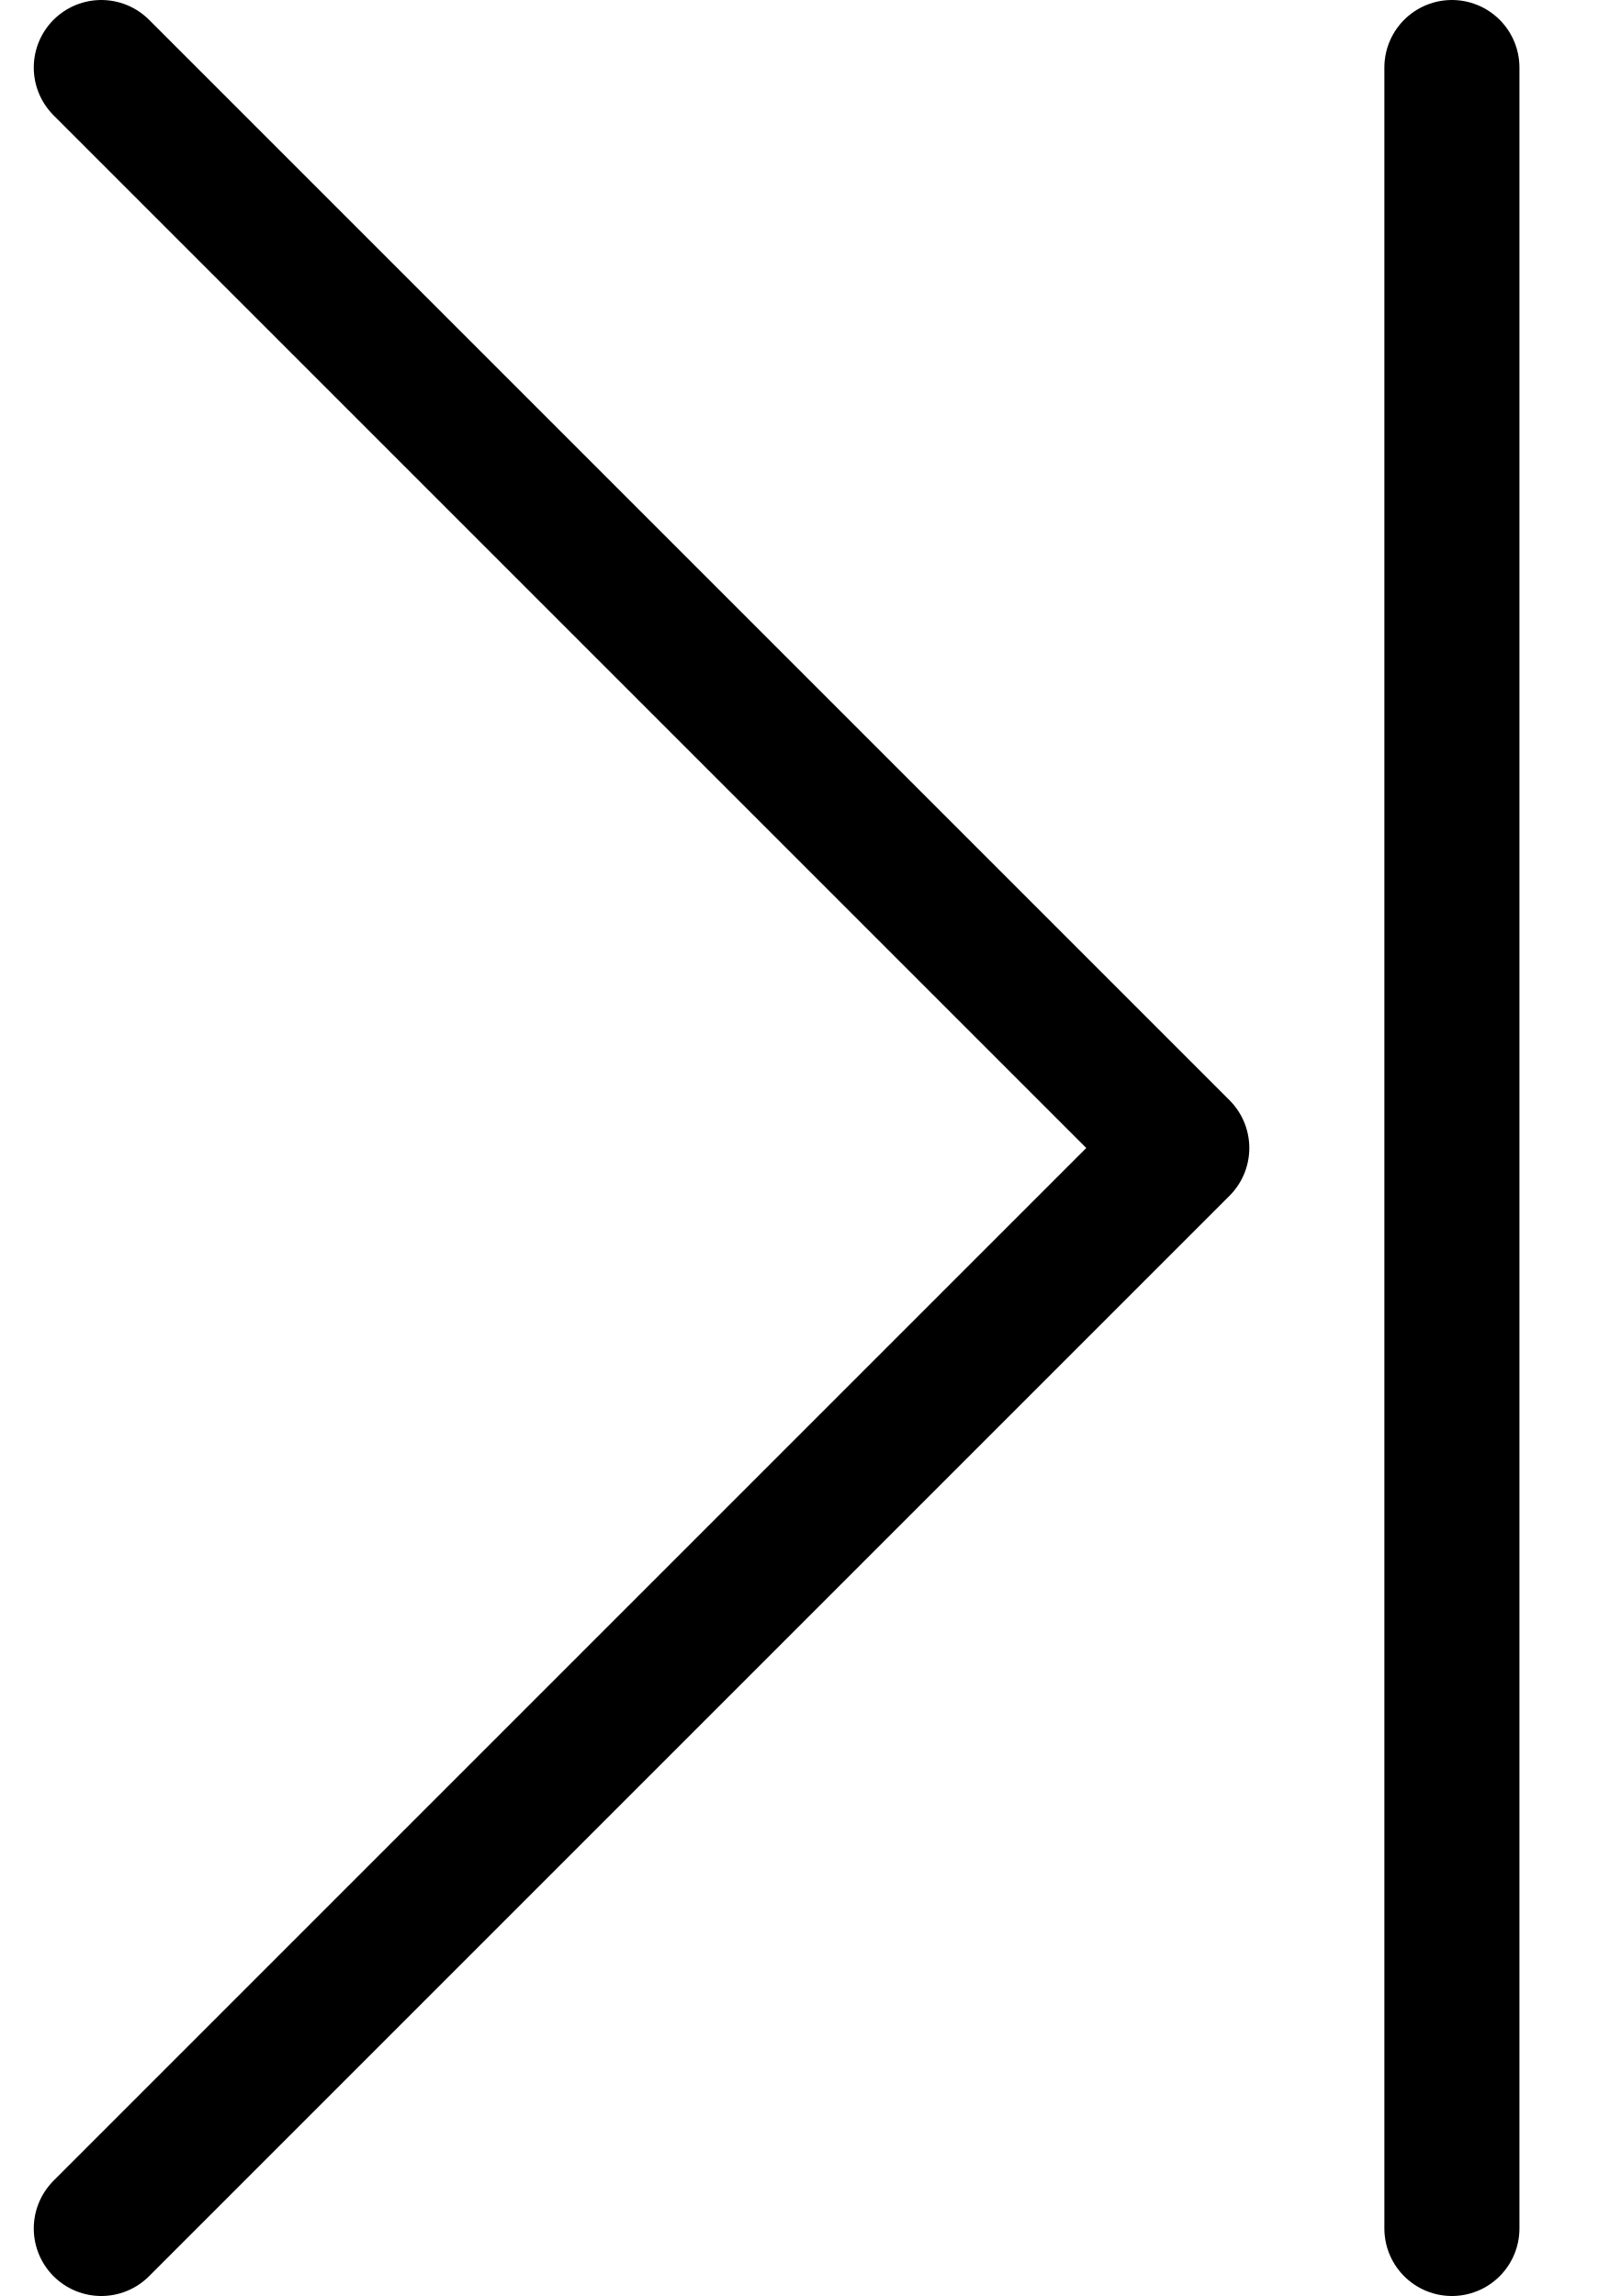
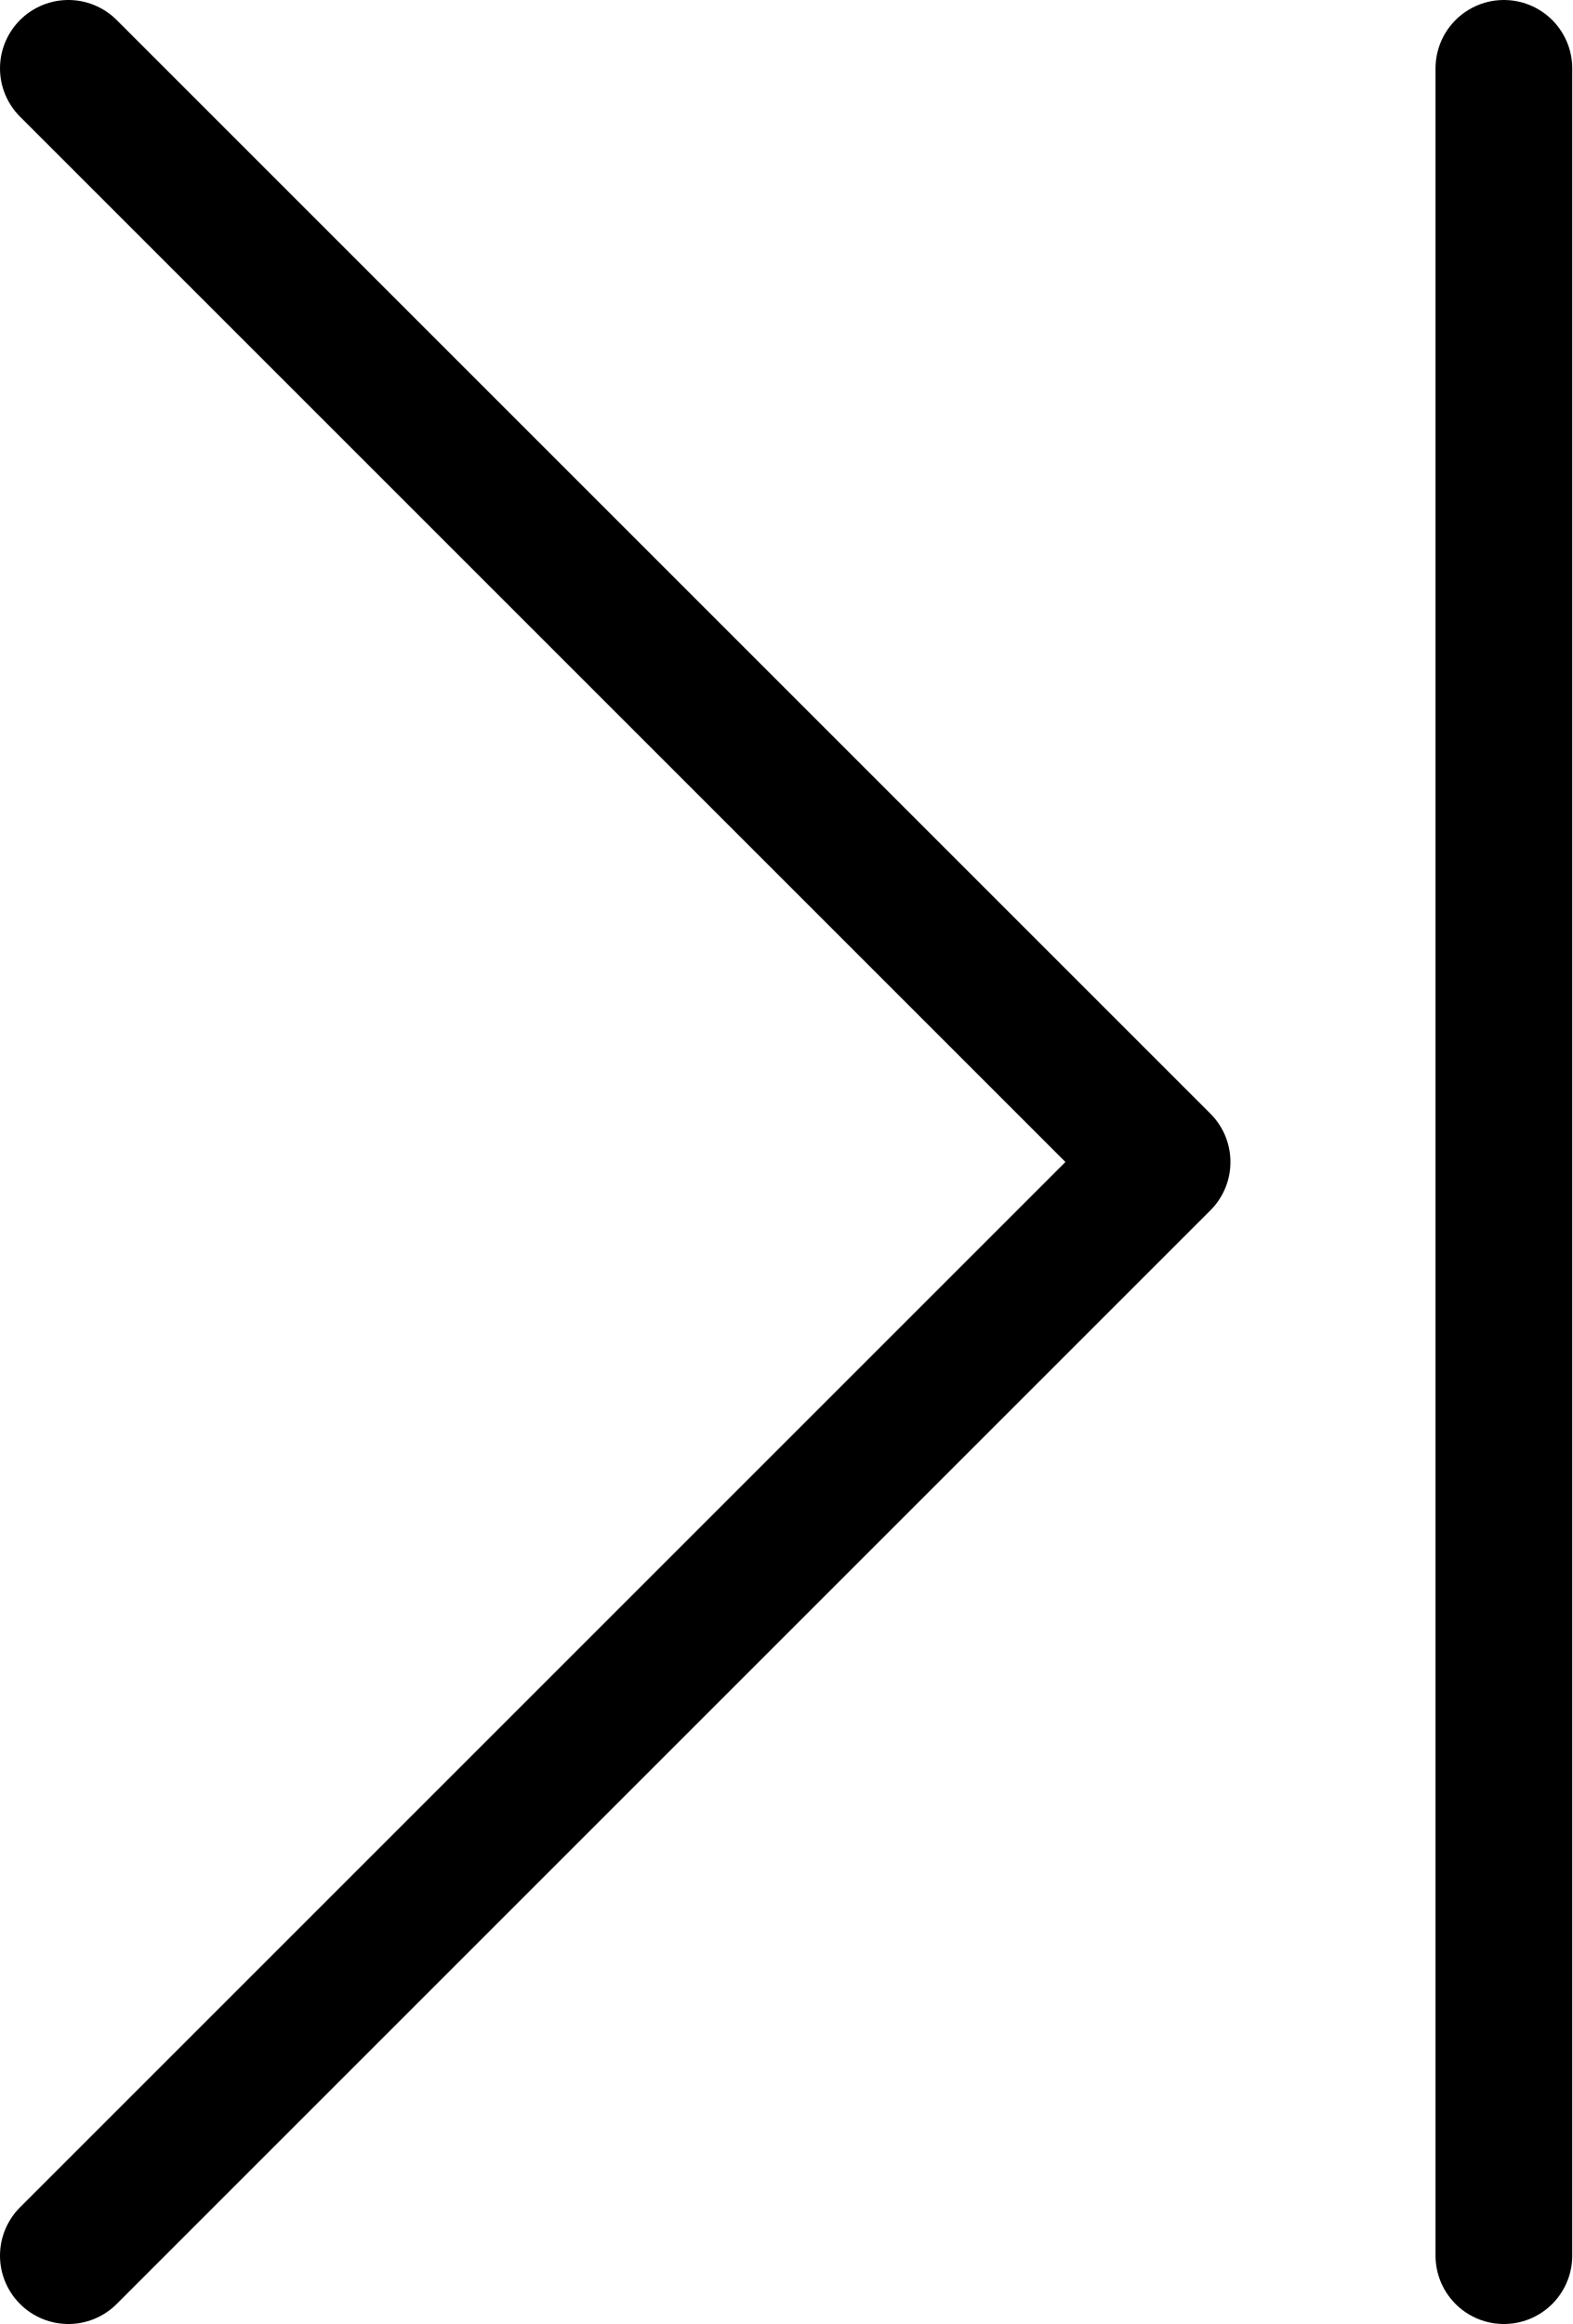
- <svg xmlns="http://www.w3.org/2000/svg" width="24" height="34" viewBox="0 0 23 34" version="1.1">
+ <svg xmlns="http://www.w3.org/2000/svg" width="23" height="34" viewBox="0 0 23 34" version="1.1">
  <style>
    .round {
      fill: none;
      stroke-width: 2;
      stroke-linecap: round;
      stroke-linejoin: round;
      stroke: black;
    }
    .thin {
      fill: none;
      stroke-width: 0.2;
      stroke: #0000;
    }
  </style>
-   <path class="thin" d="M0 0 H 22 V 34 H 0 V 0" />
+   <path class="thin" d="M0 0 H 23 V 34 H 0 V 0" />
  <path class="round" d="M 1 1 L 17 17 L 1 33" />
-   <path class="round" d="M 21 1 V 33" />
+   <path class="round" d="M 22 1 V 33" />
</svg>
